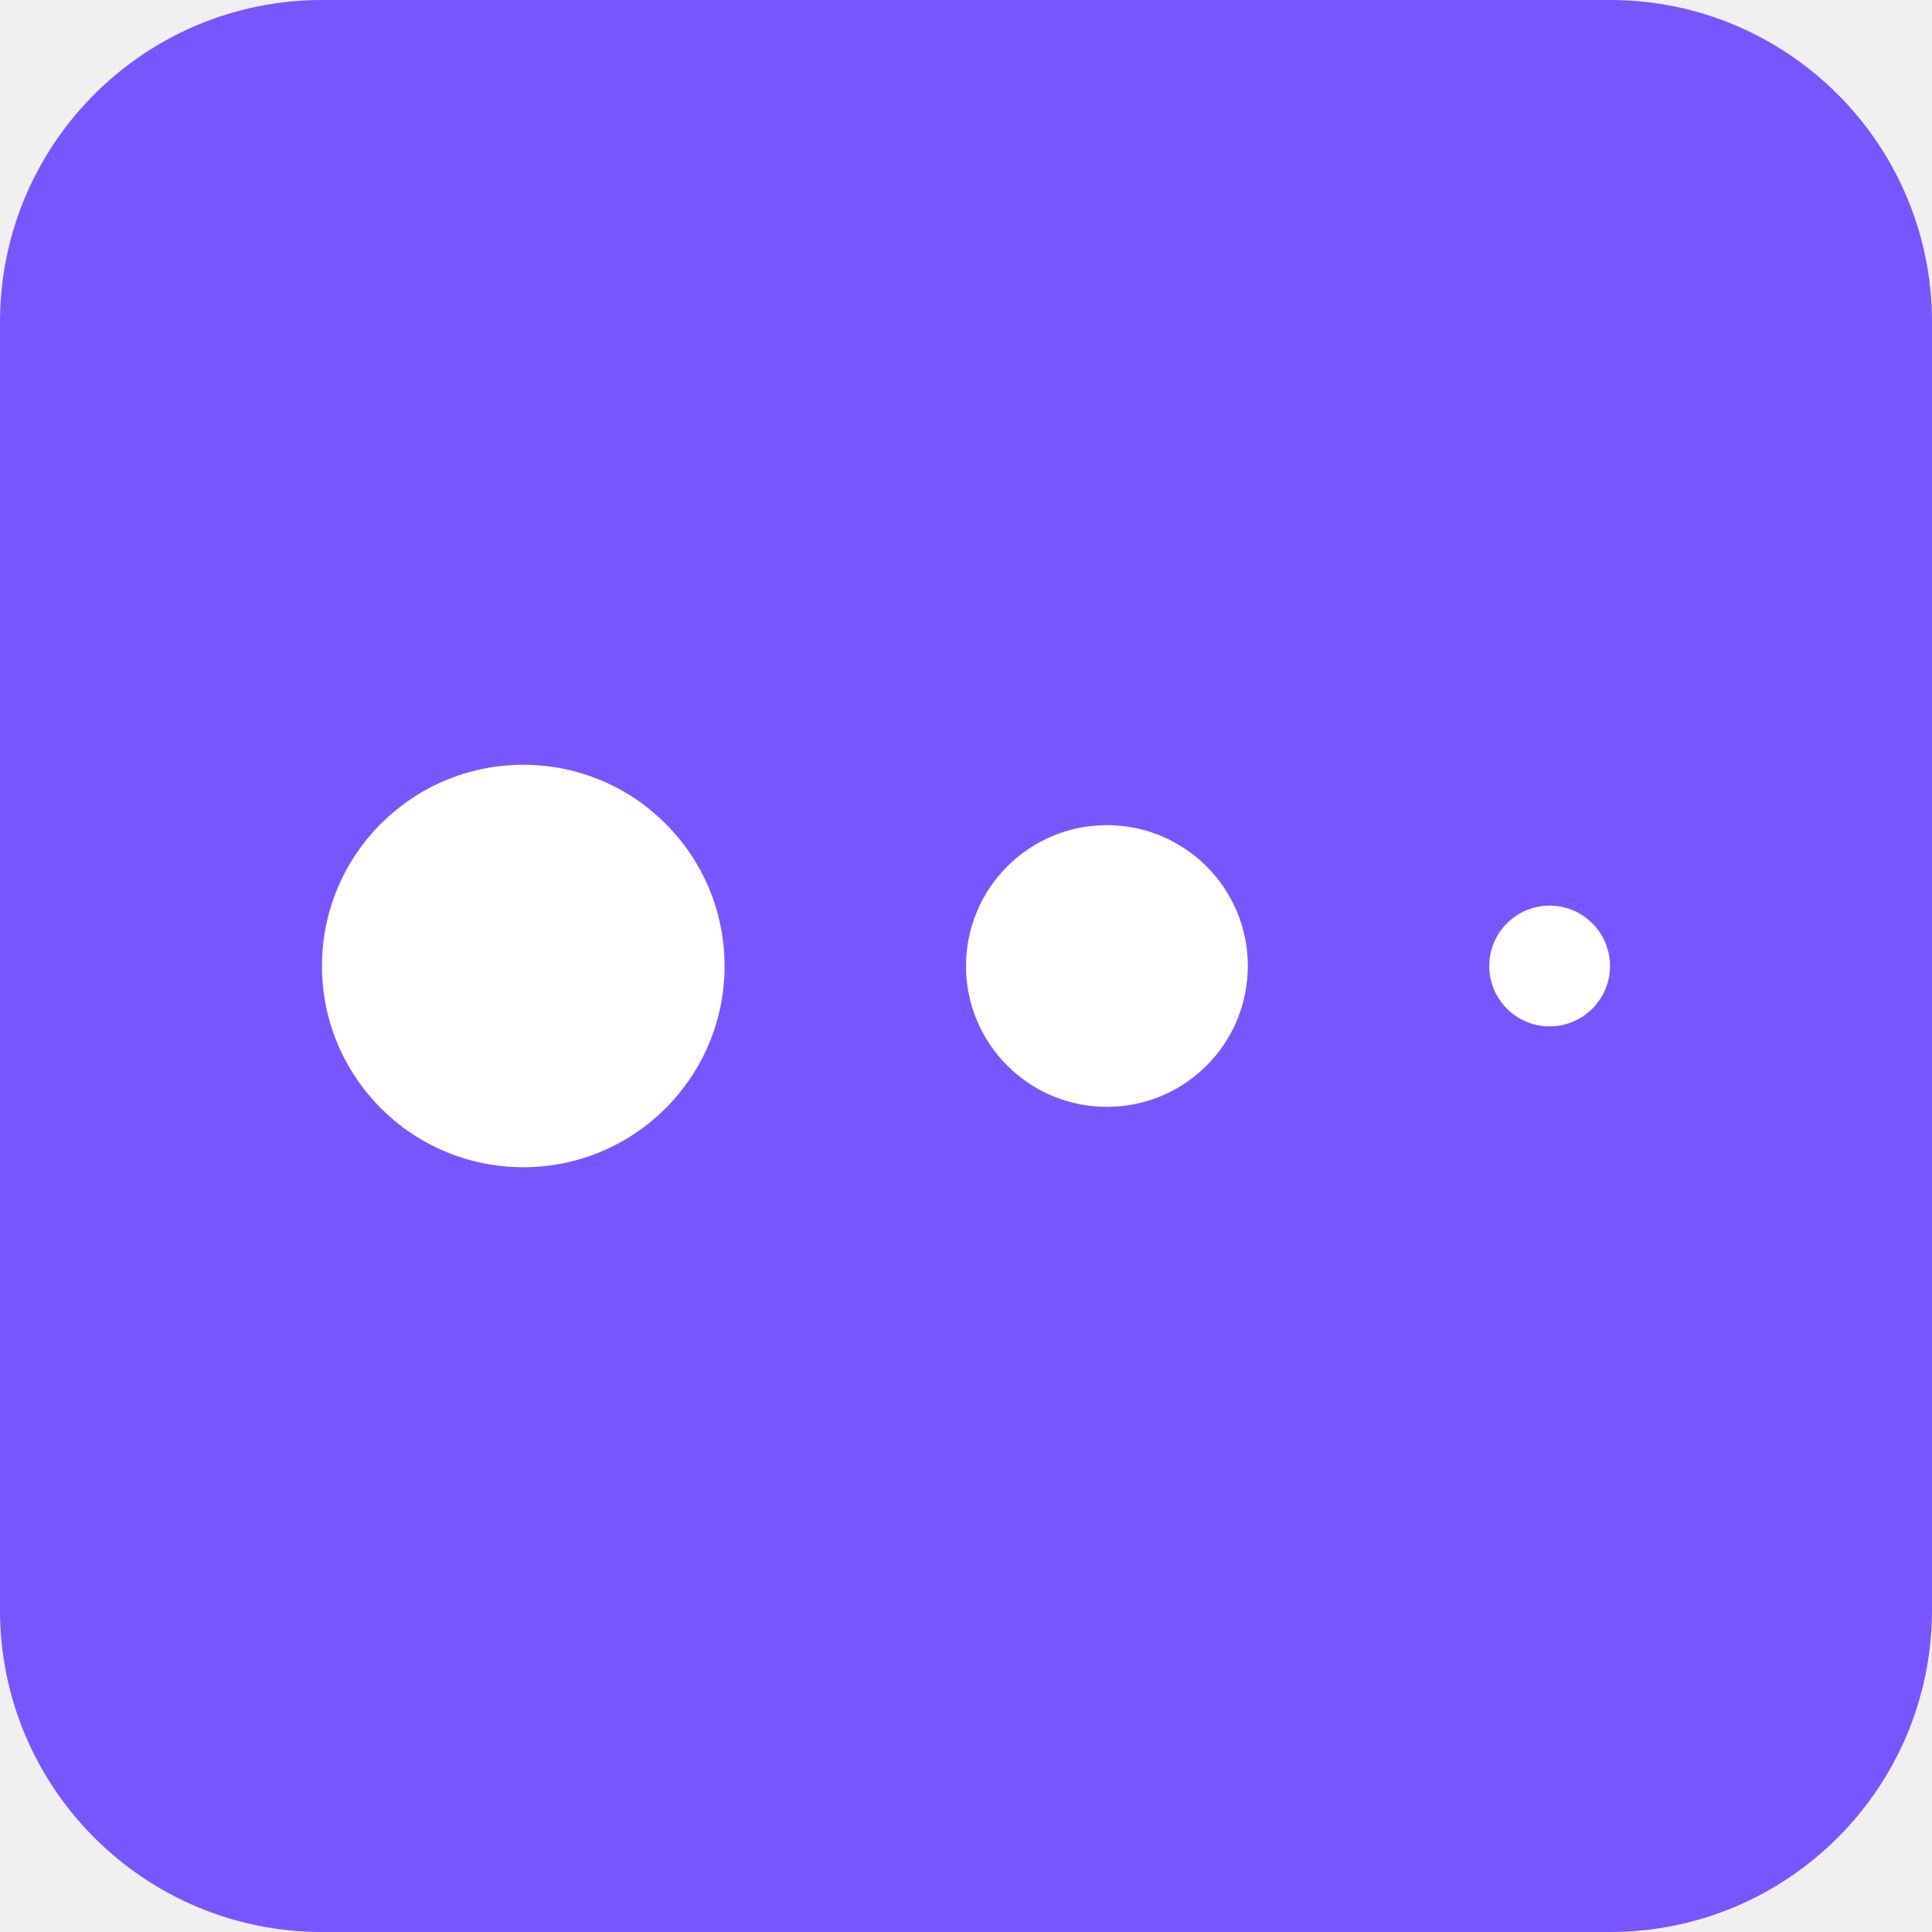
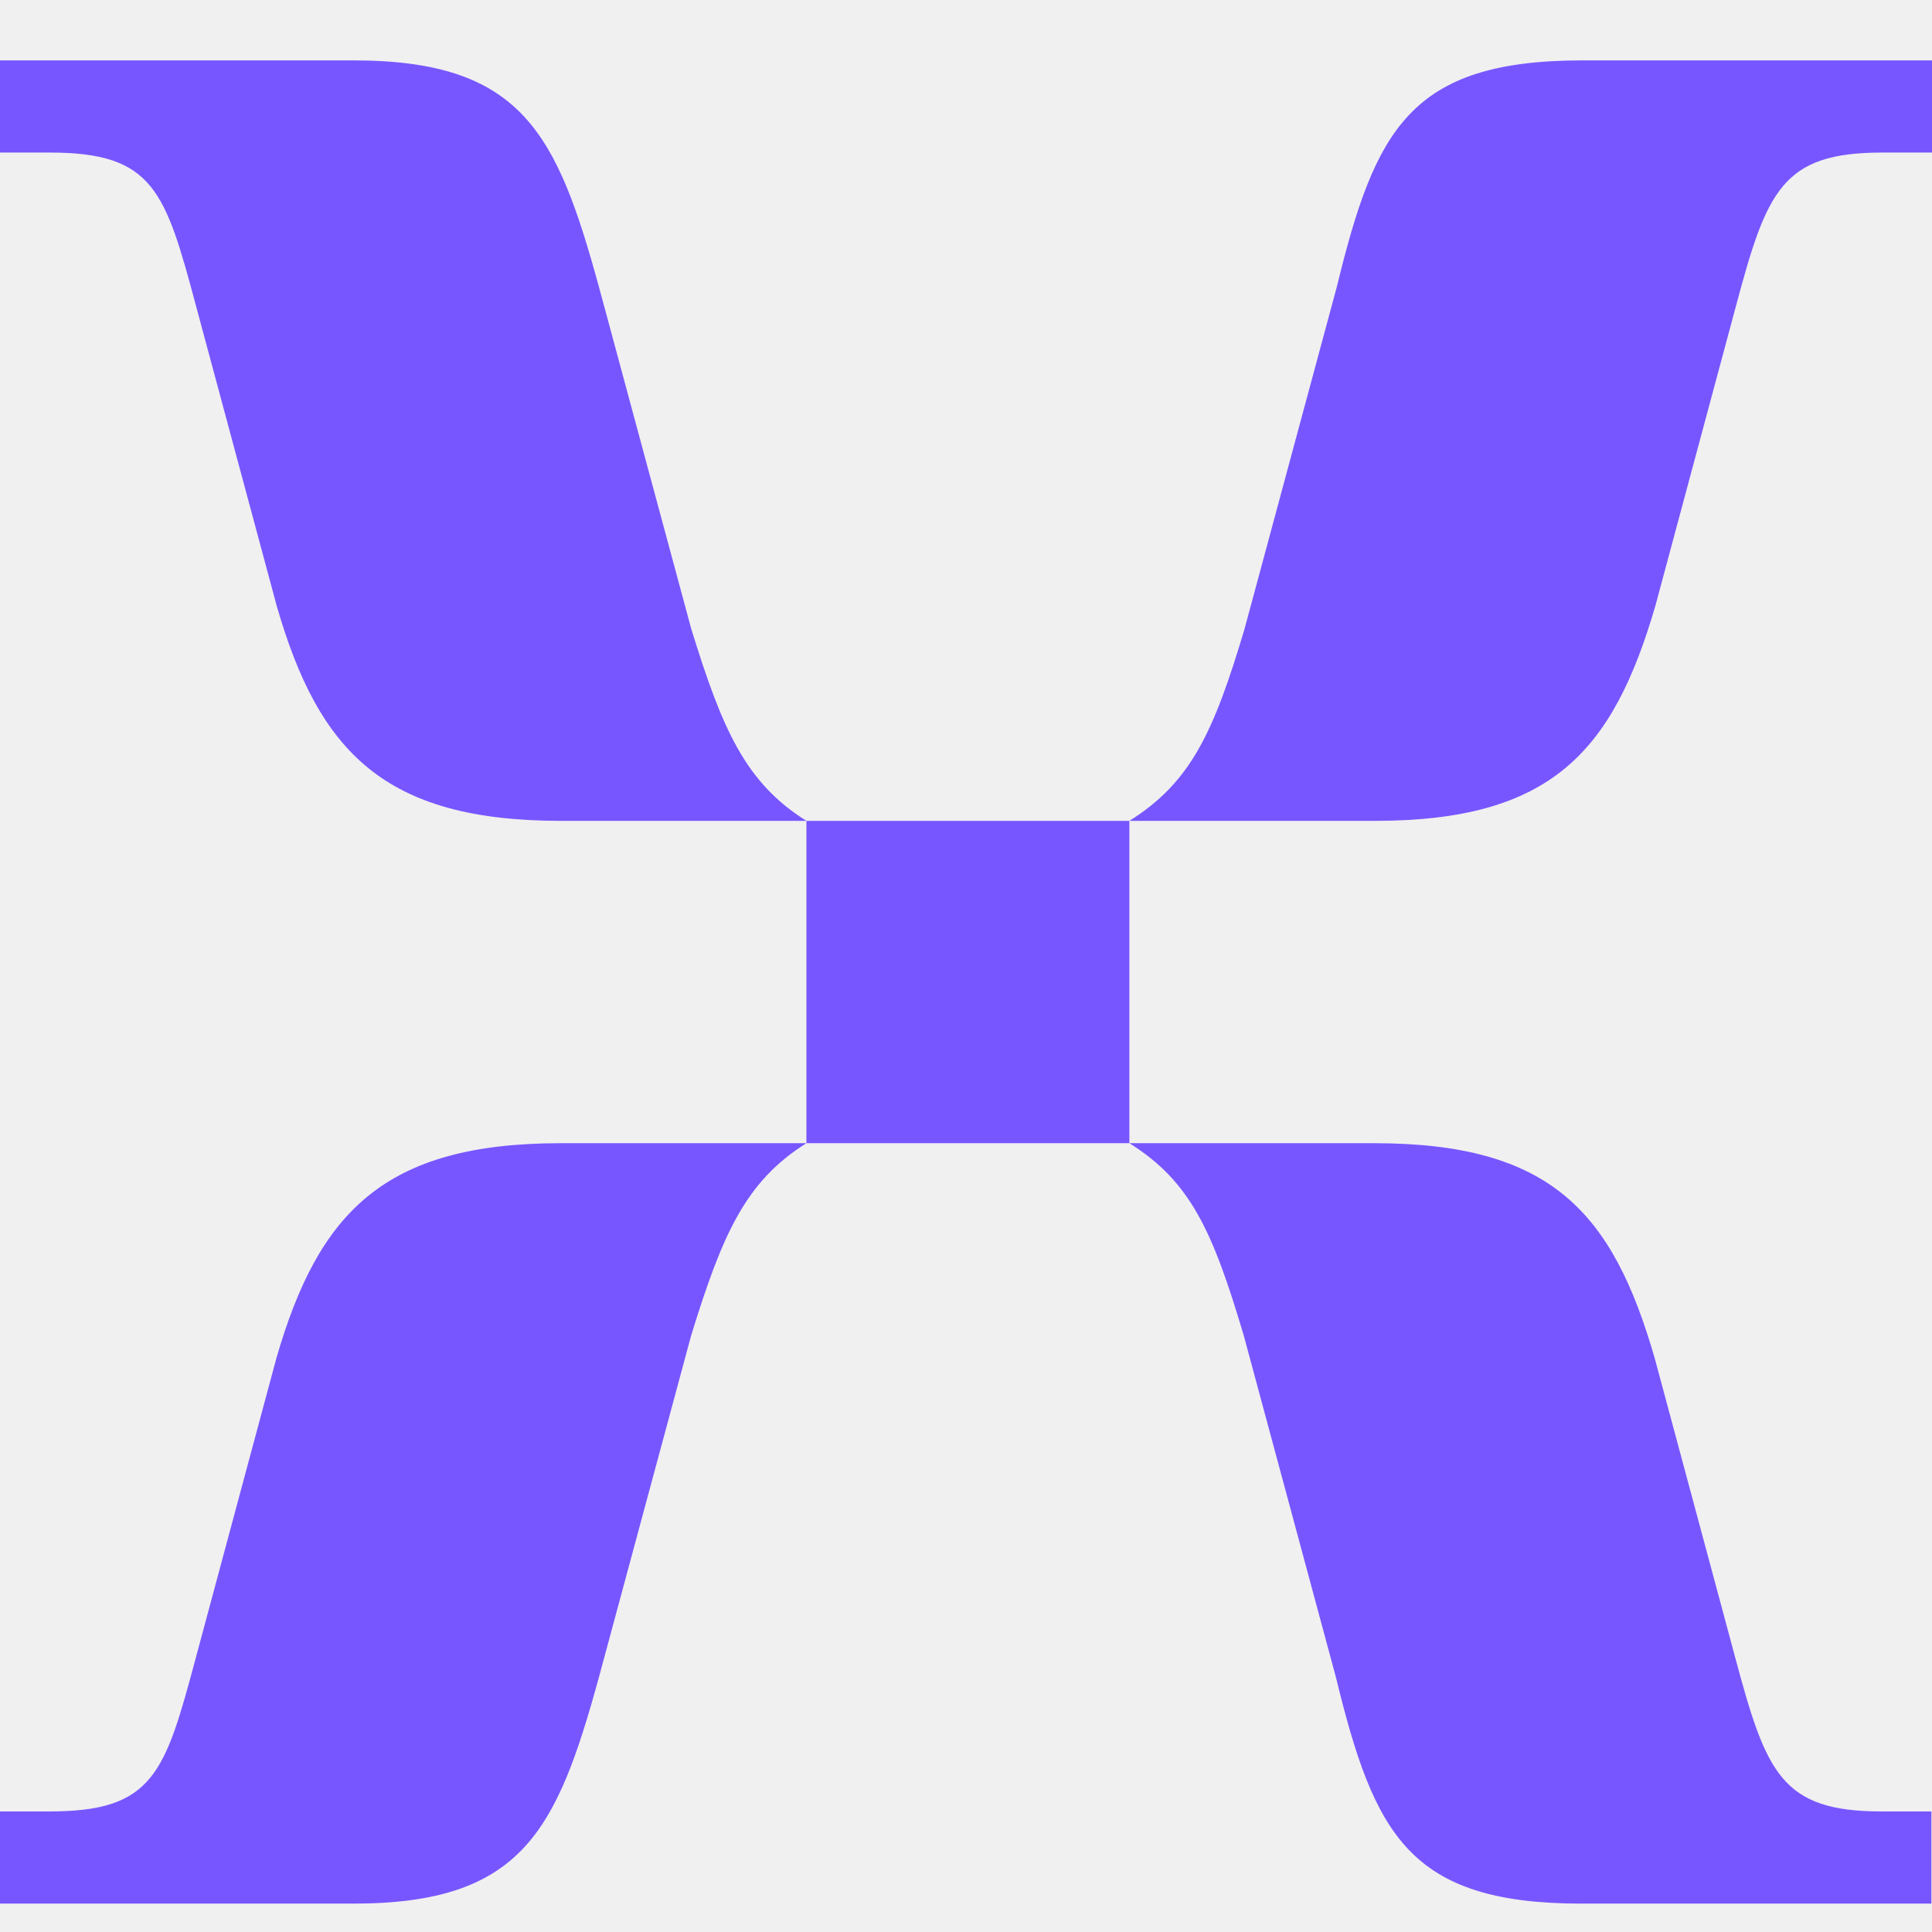
<svg xmlns="http://www.w3.org/2000/svg" width="32" height="32" viewBox="0 0 32 32" fill="none">
-   <g clip-path="url(#clip0_3311_278)">
-     <g clip-path="url(#clip1_3311_278)">
-       <path d="M26.667 0H5.333C2.388 0 0 2.388 0 5.333V26.667C0 29.612 2.388 32 5.333 32H26.667C29.612 32 32 29.612 32 26.667V5.333C32 2.388 29.612 0 26.667 0Z" fill="#7856FF" />
-       <path d="M8.667 19.333C10.508 19.333 12.001 17.841 12.001 16C12.001 14.159 10.508 12.667 8.667 12.667C6.826 12.667 5.333 14.159 5.333 16C5.333 17.841 6.826 19.333 8.667 19.333Z" fill="white" />
-       <path d="M18.334 18.333C19.623 18.333 20.668 17.289 20.668 16C20.668 14.711 19.623 13.667 18.334 13.667C17.045 13.667 16 14.711 16 16C16 17.289 17.045 18.333 18.334 18.333Z" fill="white" />
-       <path d="M25.667 17C26.219 17 26.667 16.552 26.667 16C26.667 15.448 26.219 15 25.667 15C25.114 15 24.667 15.448 24.667 16C24.667 16.552 25.114 17 25.667 17Z" fill="white" />
-     </g>
-   </g>
-   <defs>
-     <clipPath id="clip0_3311_278">
-       <rect width="32" height="32" fill="white" />
-     </clipPath>
-     <clipPath id="clip1_3311_278">
-       <rect width="32" height="32" fill="white" />
-     </clipPath>
-   </defs>
+   <path d="M9.285 13.596H13.357C12.34 12.96 11.96 12.068 11.449 10.415L9.921 4.754C9.223 2.209 8.649 1 5.85 1H8.49525e-05V2.527H0.829C2.544 2.527 2.737 3.164 3.248 5.072L4.583 10.035C5.281 12.454 6.365 13.596 9.29 13.596H9.285ZM18.706 13.596H22.773C25.697 13.596 26.714 12.449 27.418 10.035L28.752 5.072C29.263 3.163 29.514 2.527 31.171 2.527H32V1H26.213C23.351 1 22.777 2.147 22.141 4.754L20.614 10.415C20.103 12.131 19.722 12.96 18.706 13.596ZM13.357 18.935H18.706L18.706 13.596H13.357V18.935ZM8.49525e-05 31.53H5.85C8.649 31.53 9.223 30.321 9.921 27.777L11.449 22.115C11.96 20.462 12.34 19.571 13.357 18.935H9.285C6.361 18.935 5.276 20.081 4.578 22.495L3.243 27.459C2.732 29.367 2.544 30.003 0.824 30.003H0L8.49525e-05 31.53ZM26.203 31.53H31.99V30.003H31.161C29.508 30.003 29.253 29.367 28.742 27.459L27.407 22.495C26.709 20.077 25.692 18.935 22.762 18.935H18.706C19.723 19.571 20.088 20.399 20.599 22.115L22.126 27.777C22.762 30.384 23.336 31.53 26.198 31.53H26.203Z" fill="#7856FF" />
</svg>
